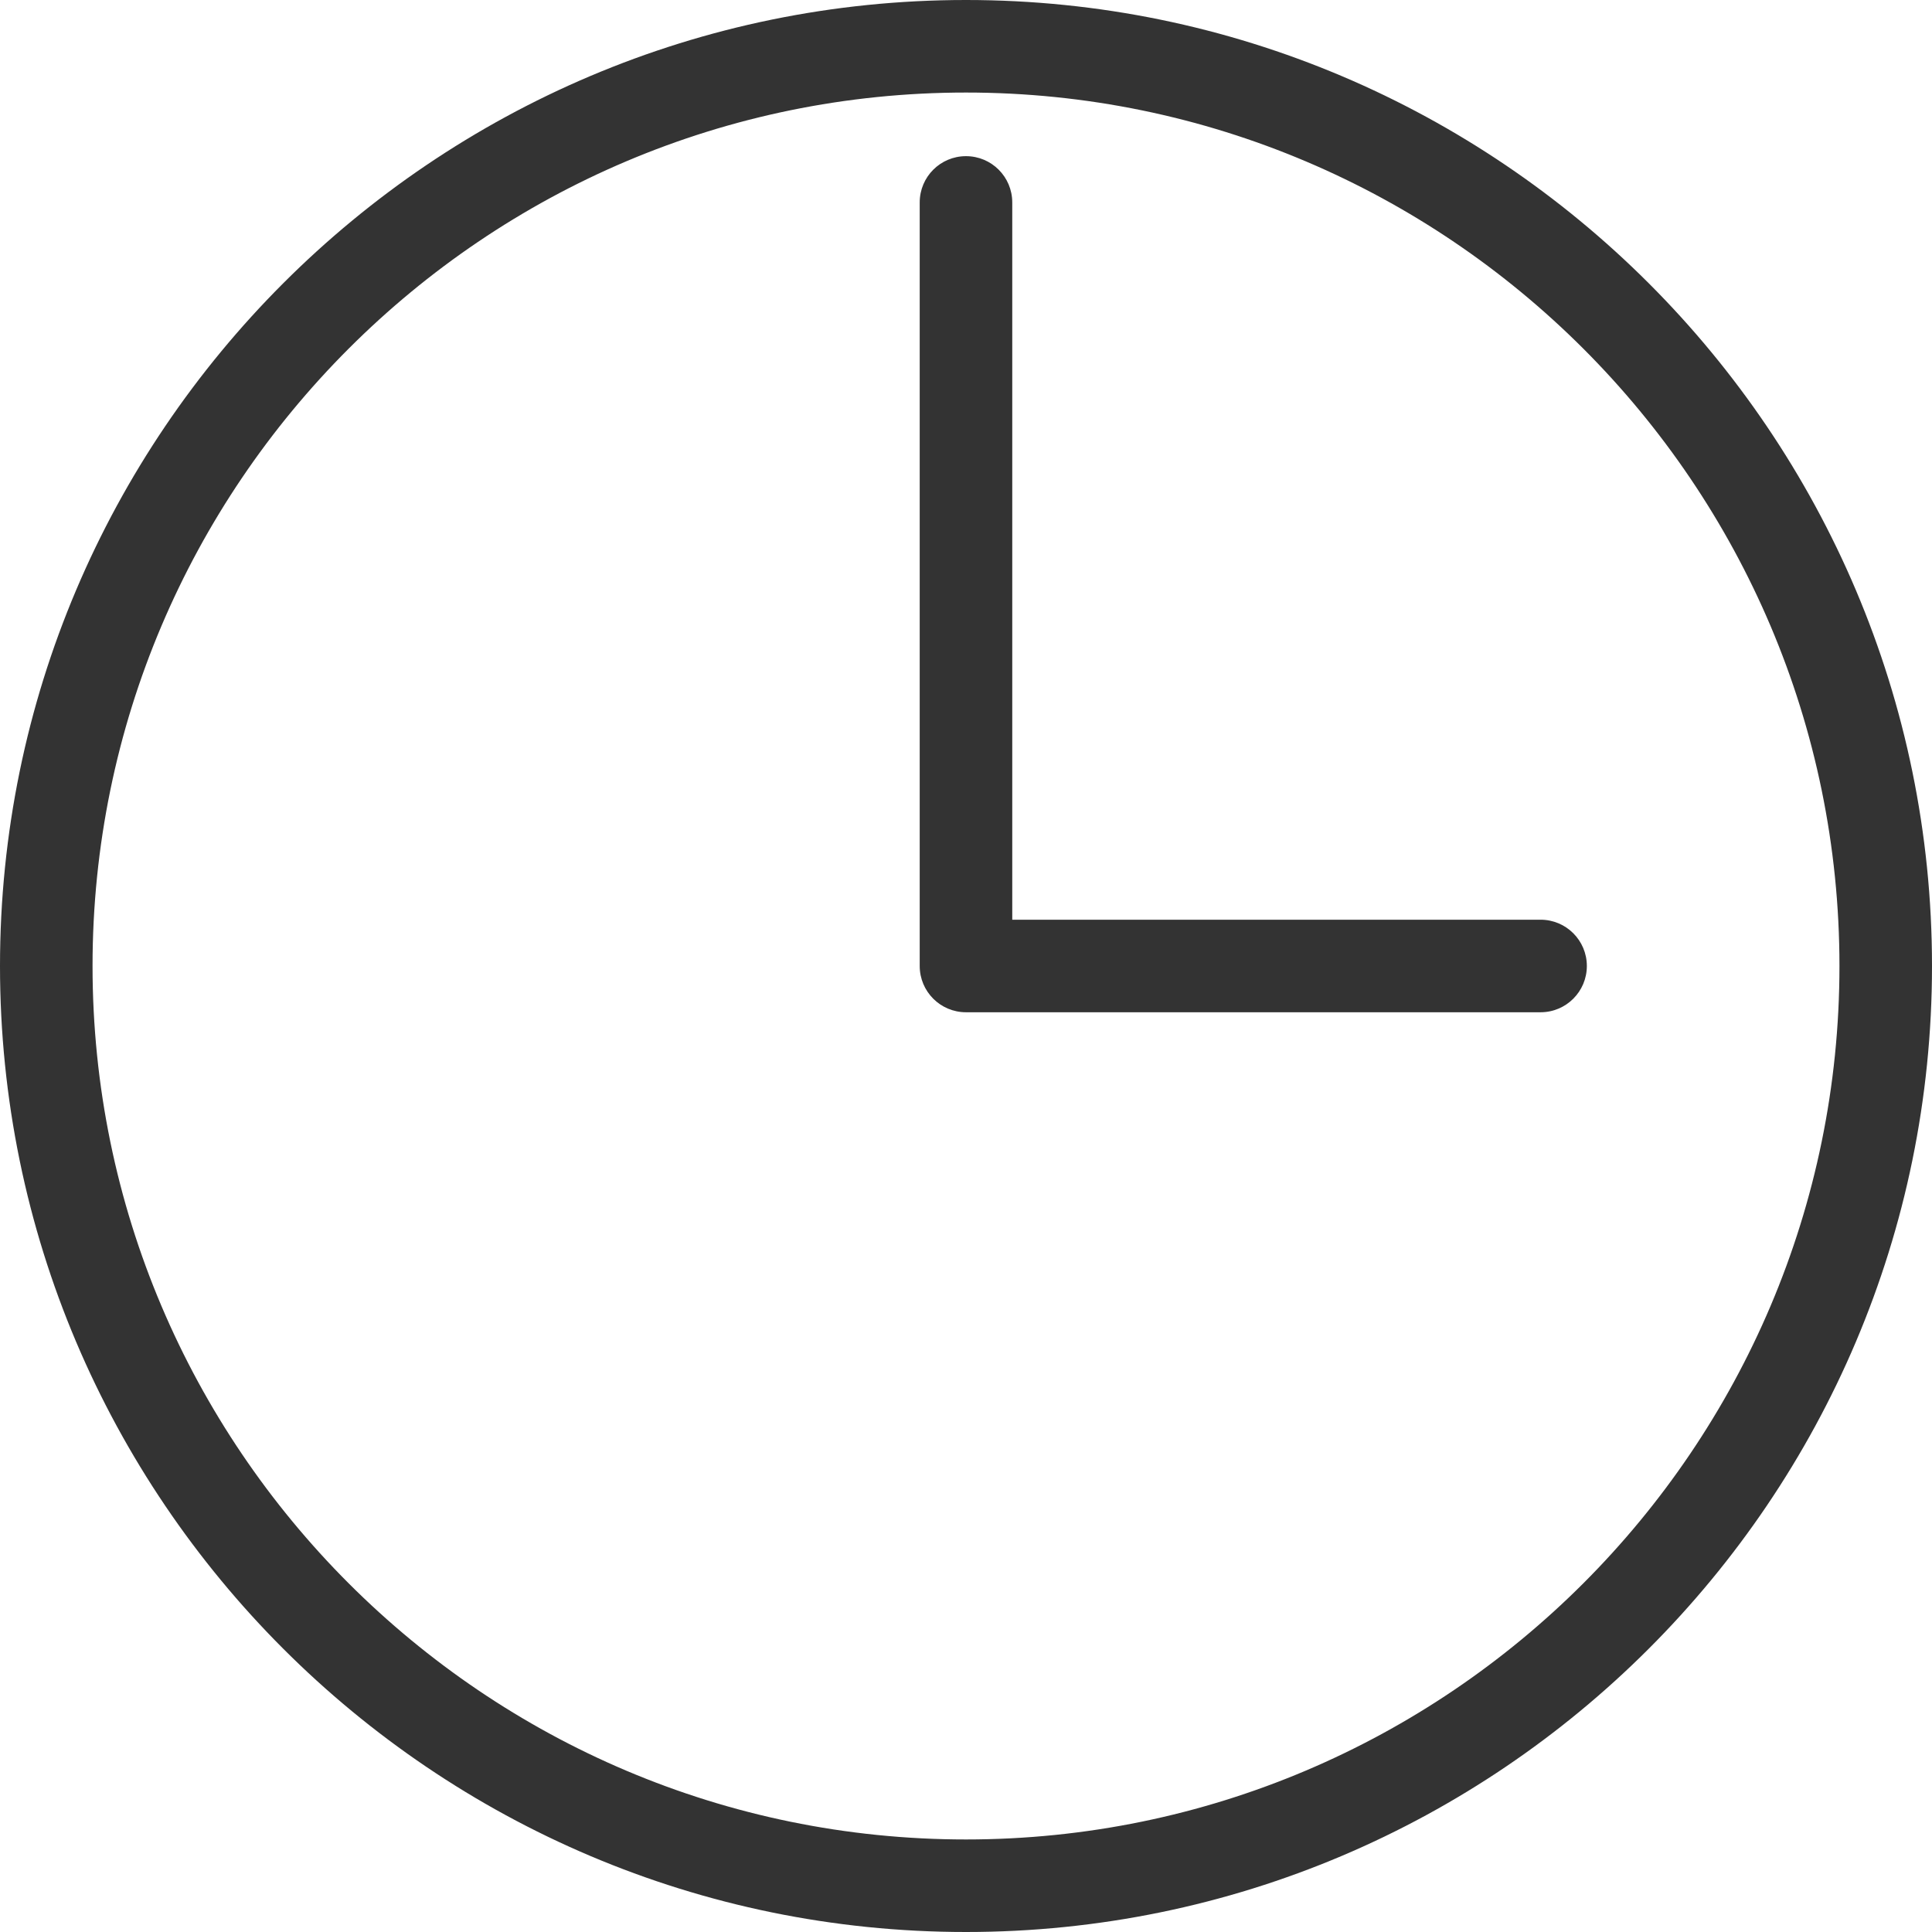
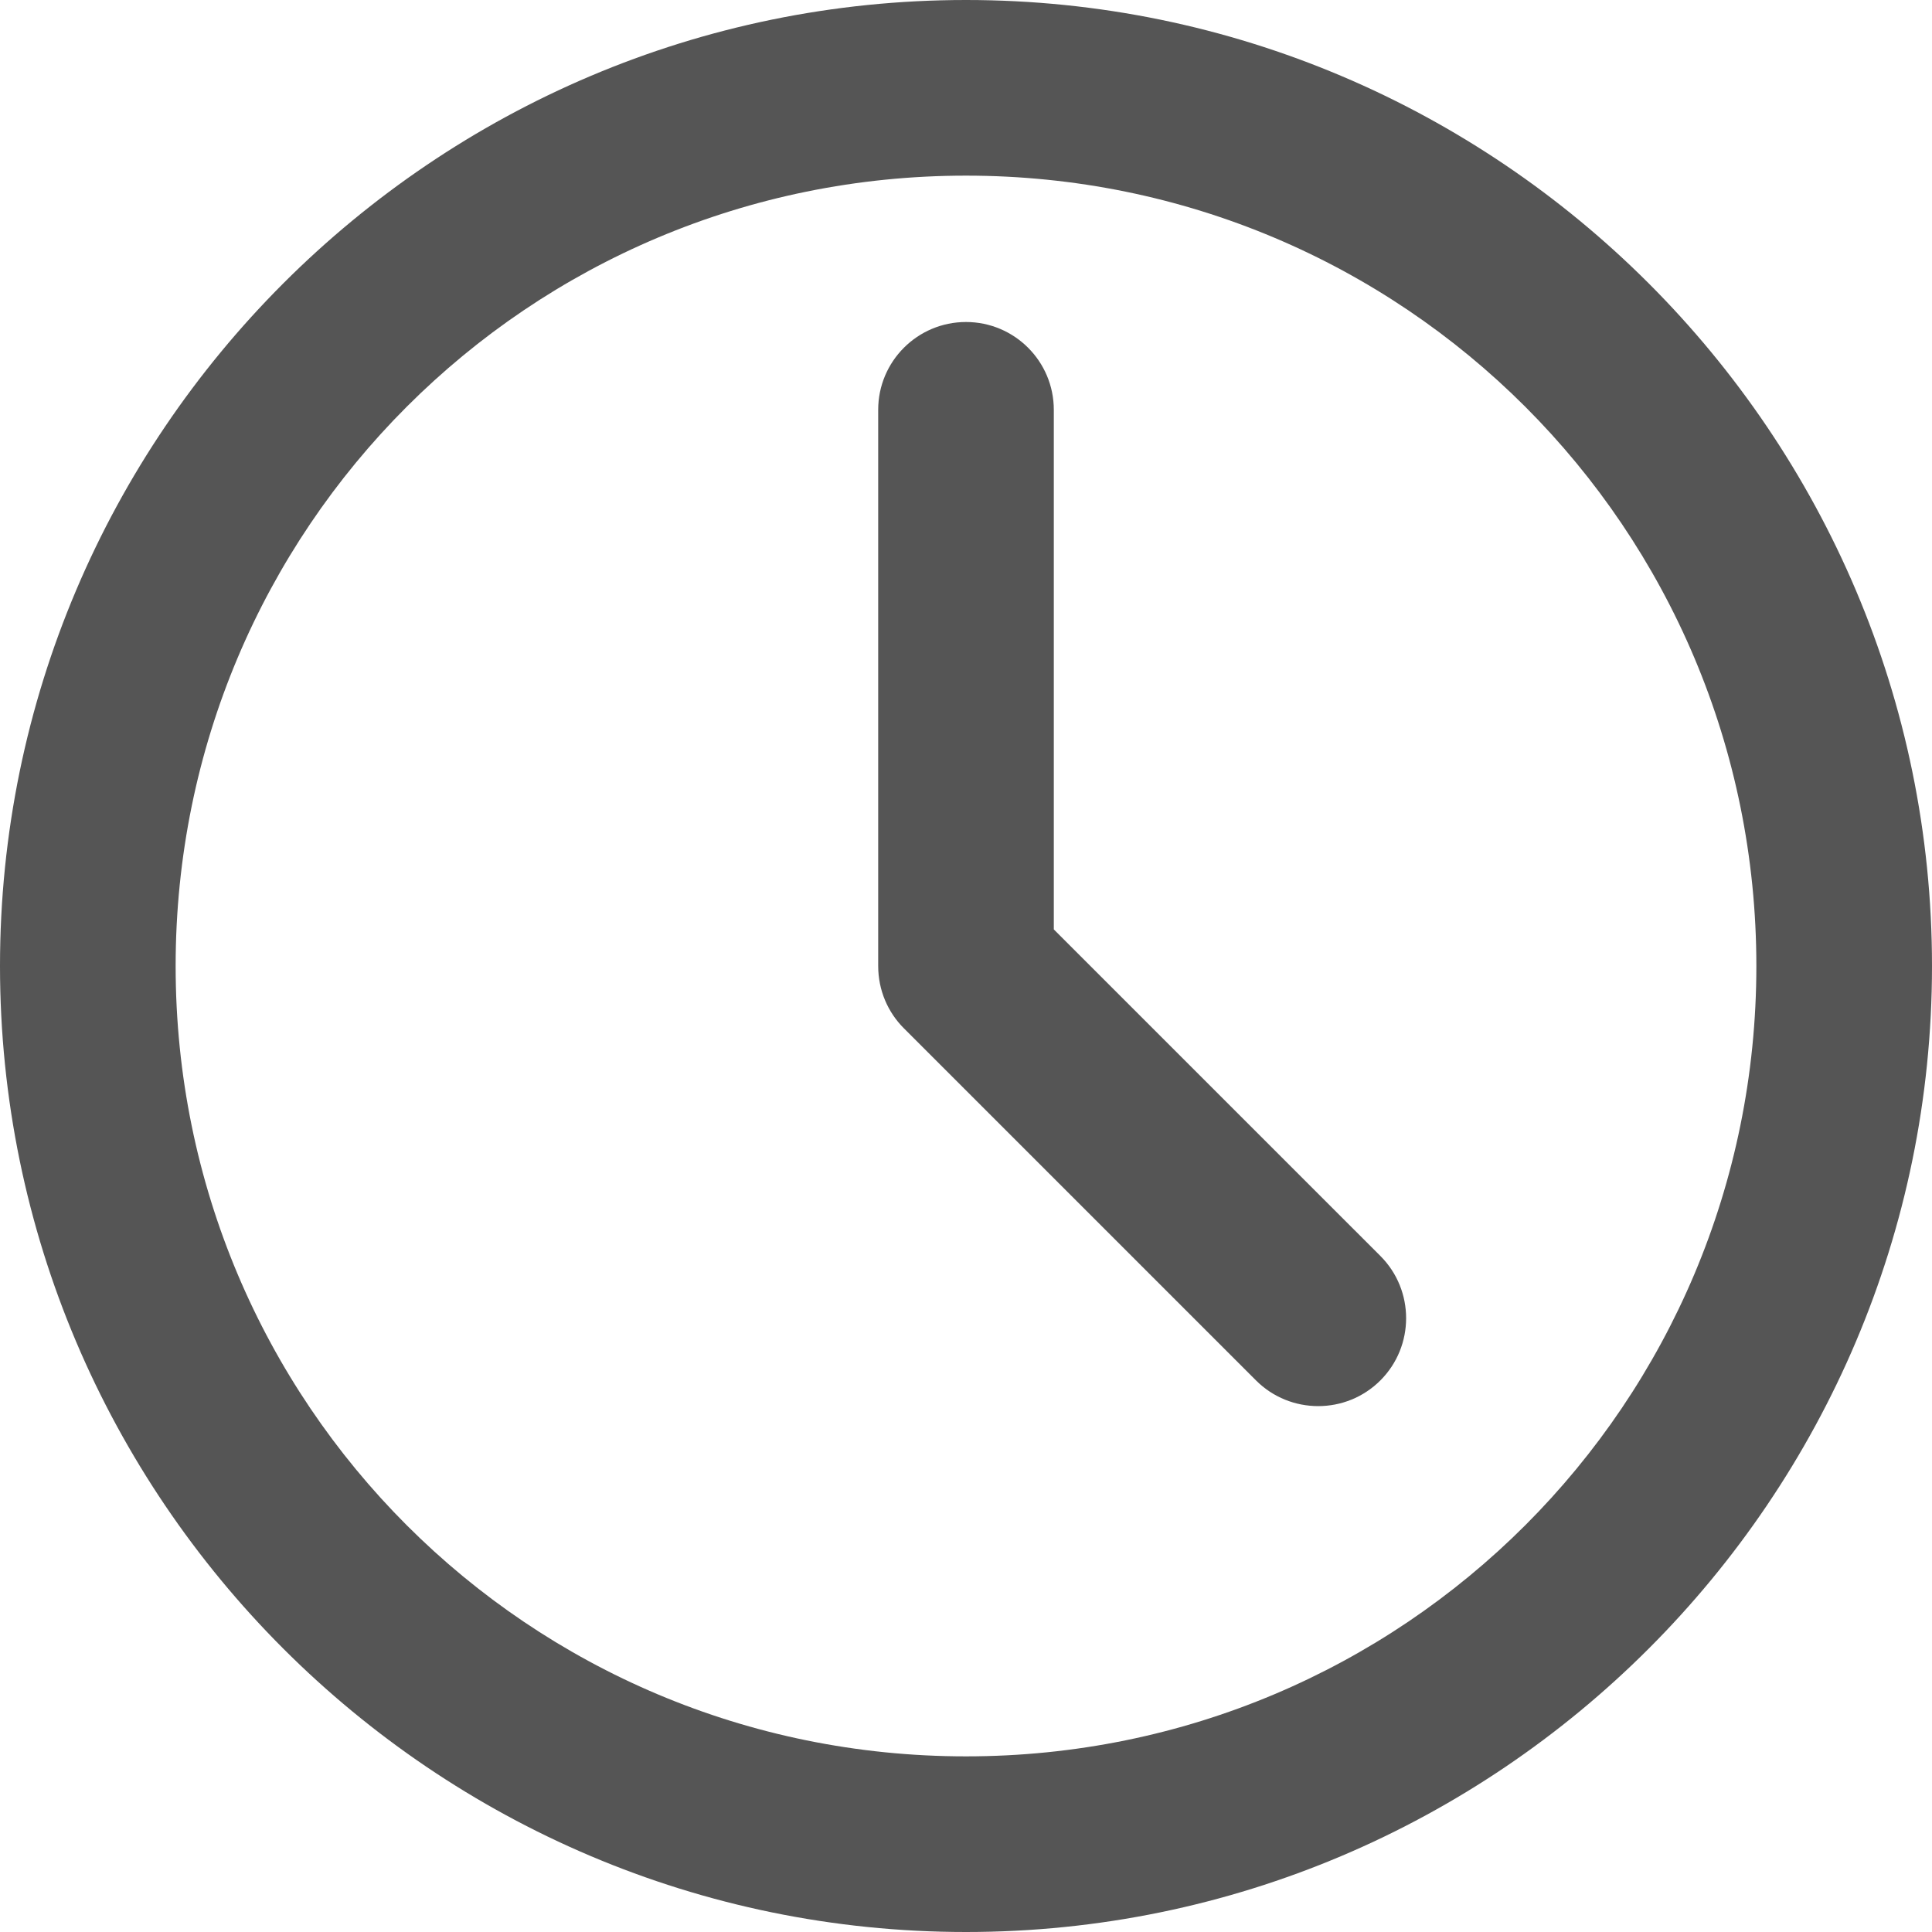
<svg xmlns="http://www.w3.org/2000/svg" width="100px" height="100px" viewBox="0 0 100 100" version="1.1">
  <g id="time" stroke="none" stroke-width="1" fill="none" fill-rule="evenodd">
-     <path d="M49.999,0 C77.57,0 100,22.429 100,49.999 C100,77.57 77.57,100 49.999,100 C22.429,100 0,77.57 0,49.999 C0,22.429 22.429,0 49.999,0 Z M49.999,4.79 C25.071,4.79 4.79,25.071 4.79,49.999 C4.79,74.927 25.071,95.21 49.999,95.21 C74.927,95.21 95.21,74.927 95.21,49.999 C95.21,25.071 74.927,4.79 49.999,4.79 Z M49.999,8.083 C51.323,8.083 52.394,9.154 52.394,10.478 L52.394,47.604 L79.74,47.604 C81.062,47.604 82.135,48.675 82.135,49.999 C82.135,51.323 81.062,52.394 79.74,52.394 L49.999,52.394 C48.675,52.394 47.604,51.323 47.604,49.999 L47.604,10.478 C47.604,9.154 48.675,8.083 49.999,8.083 Z" id="Combined-Shape" fill="#333333" fill-rule="nonzero" />
+     <path d="M50,0 C22.44,0 0,22.44 0,50 C0,77.56 22.44,100 50,100 C77.56,100 100,77.56 100,50 C100,22.44 77.56,0 50,0 Z M50,9.091 C72.647,9.091 90.909,27.353 90.909,50 C90.909,72.647 72.647,90.909 50,90.909 C27.353,90.909 9.091,72.647 9.091,50 C9.091,27.353 27.353,9.091 50,9.091 Z M50,16.667 C47.49,16.667 45.455,18.702 45.455,21.212 L45.455,50 C45.455,51.255 45.958,52.397 46.78,53.22 L65.009,71.449 C66.785,73.224 69.674,73.224 71.449,71.449 C73.224,69.674 73.224,66.784 71.449,65.009 L54.545,48.106 L54.545,21.212 C54.545,18.702 52.51,16.667 50,16.667 Z" id="Shape" fill="#555555" fill-rule="nonzero" />
  </g>
</svg>
